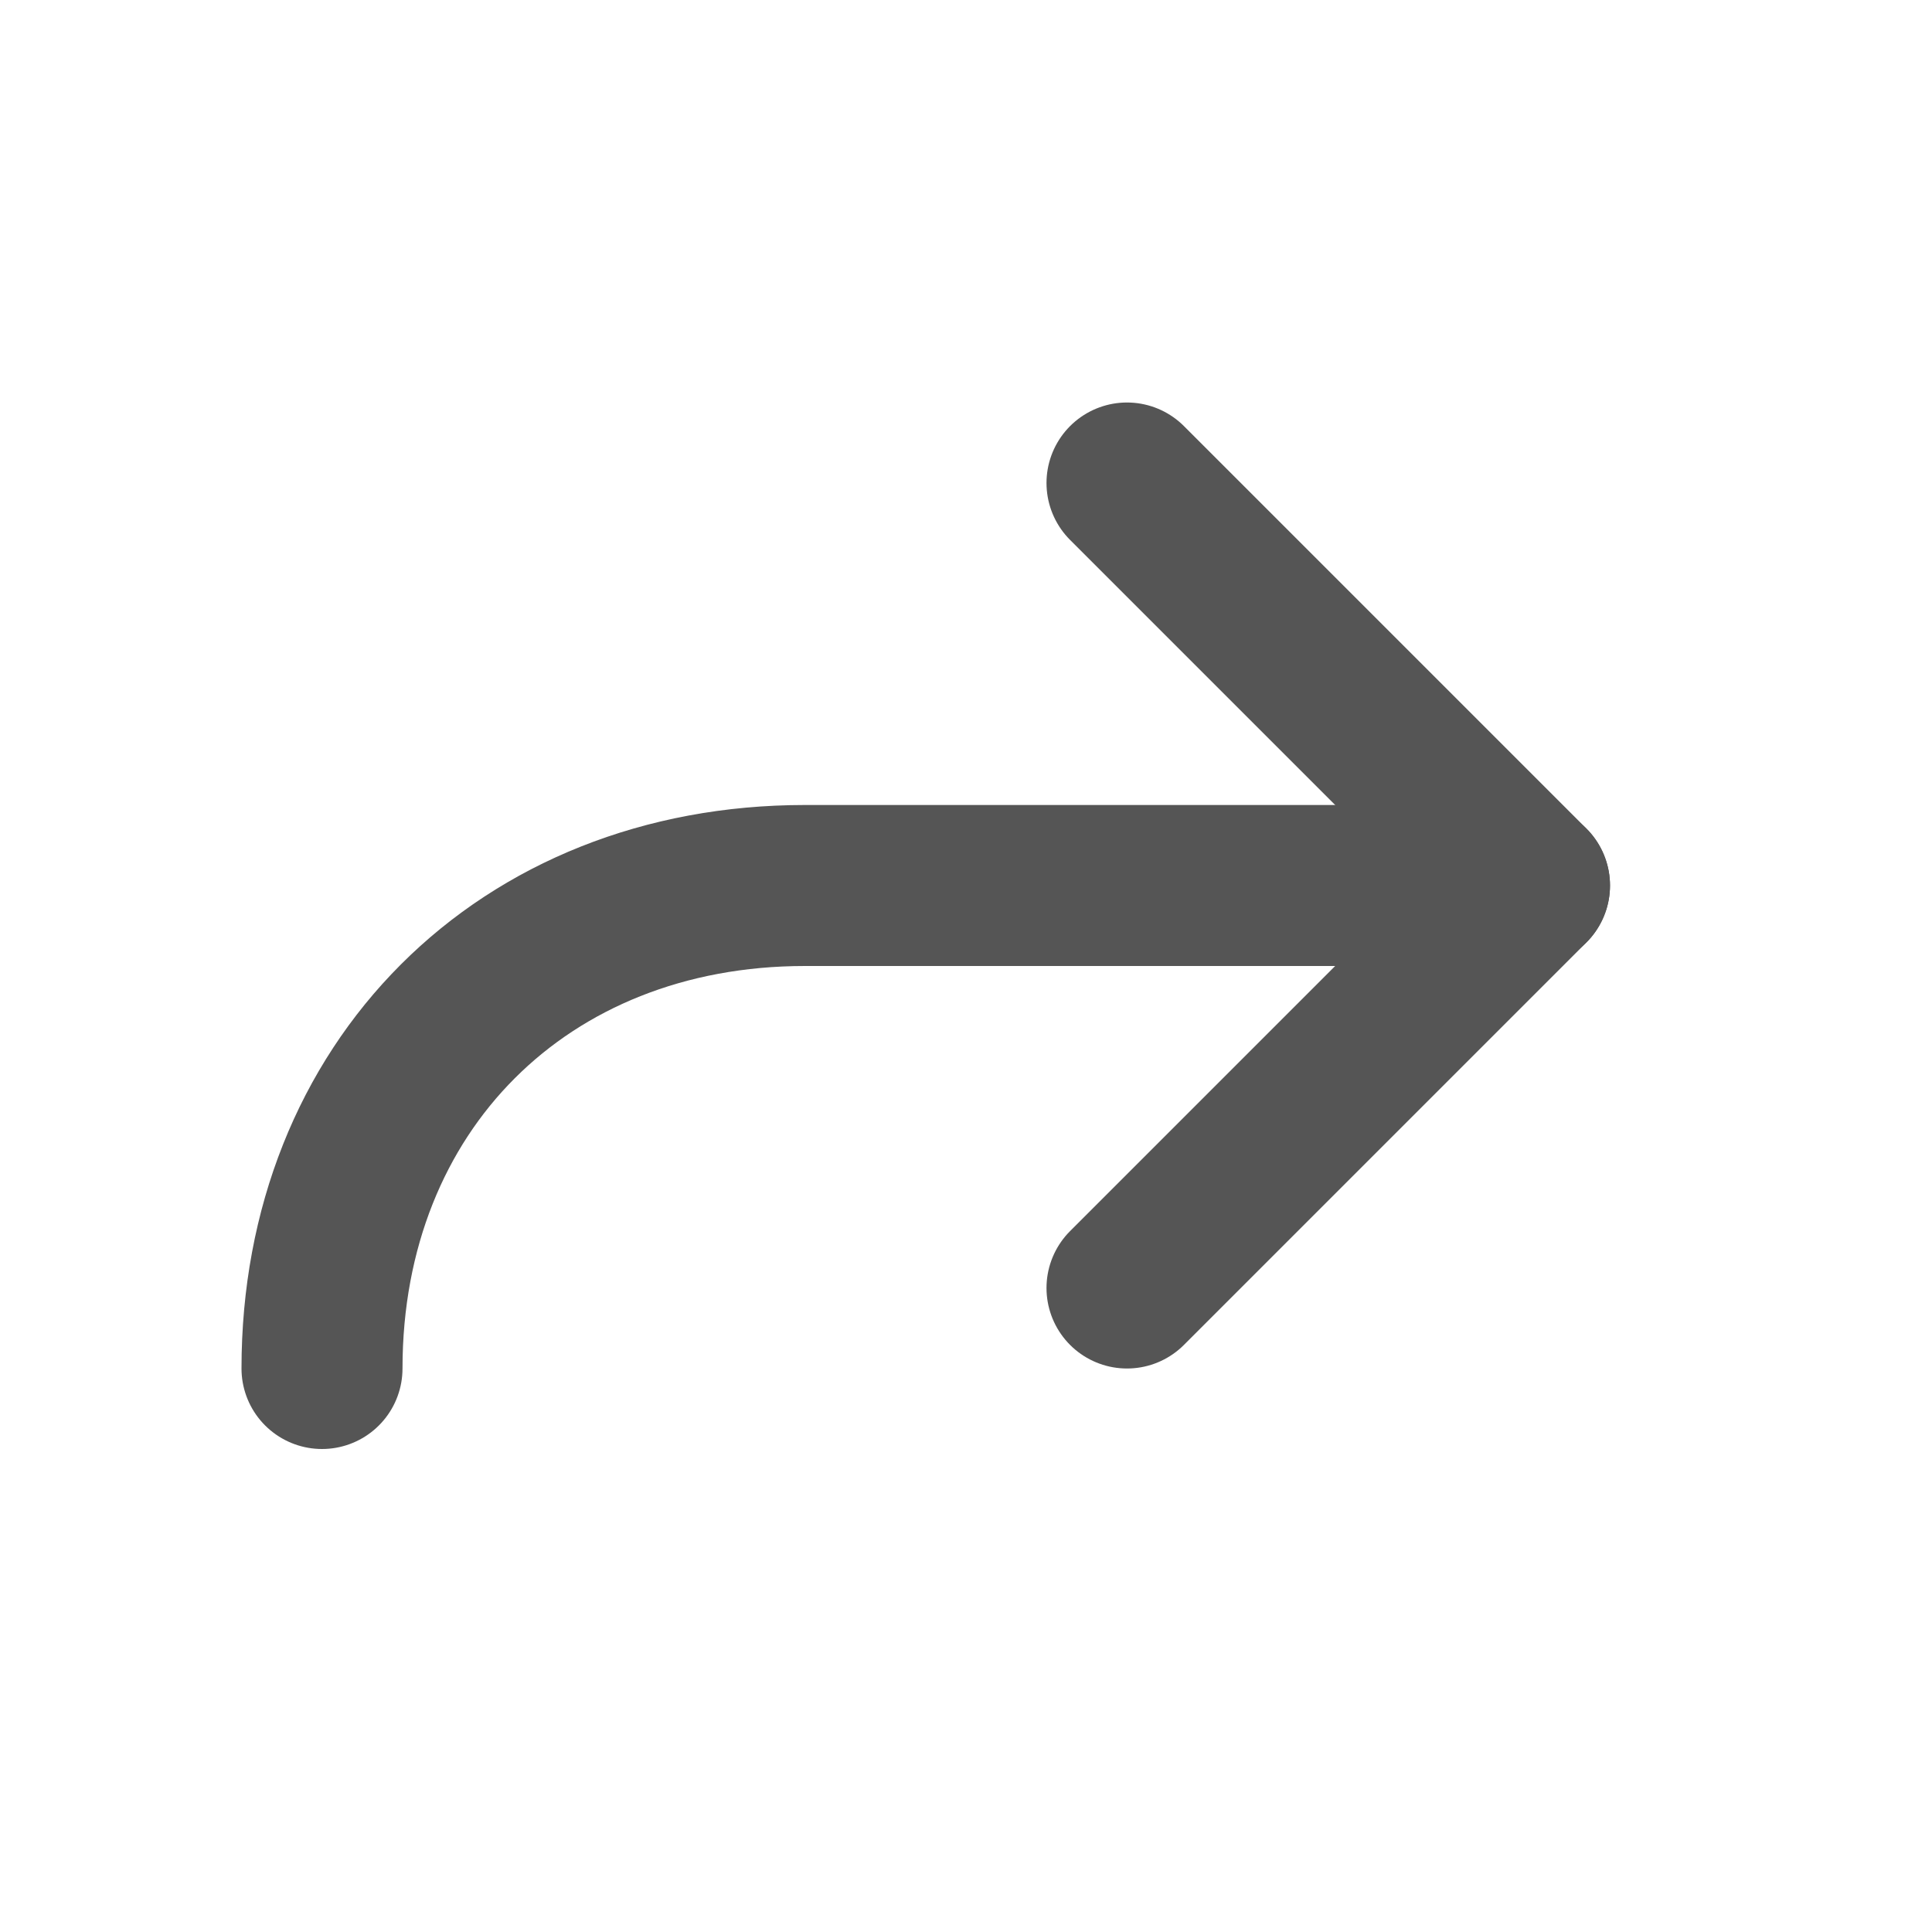
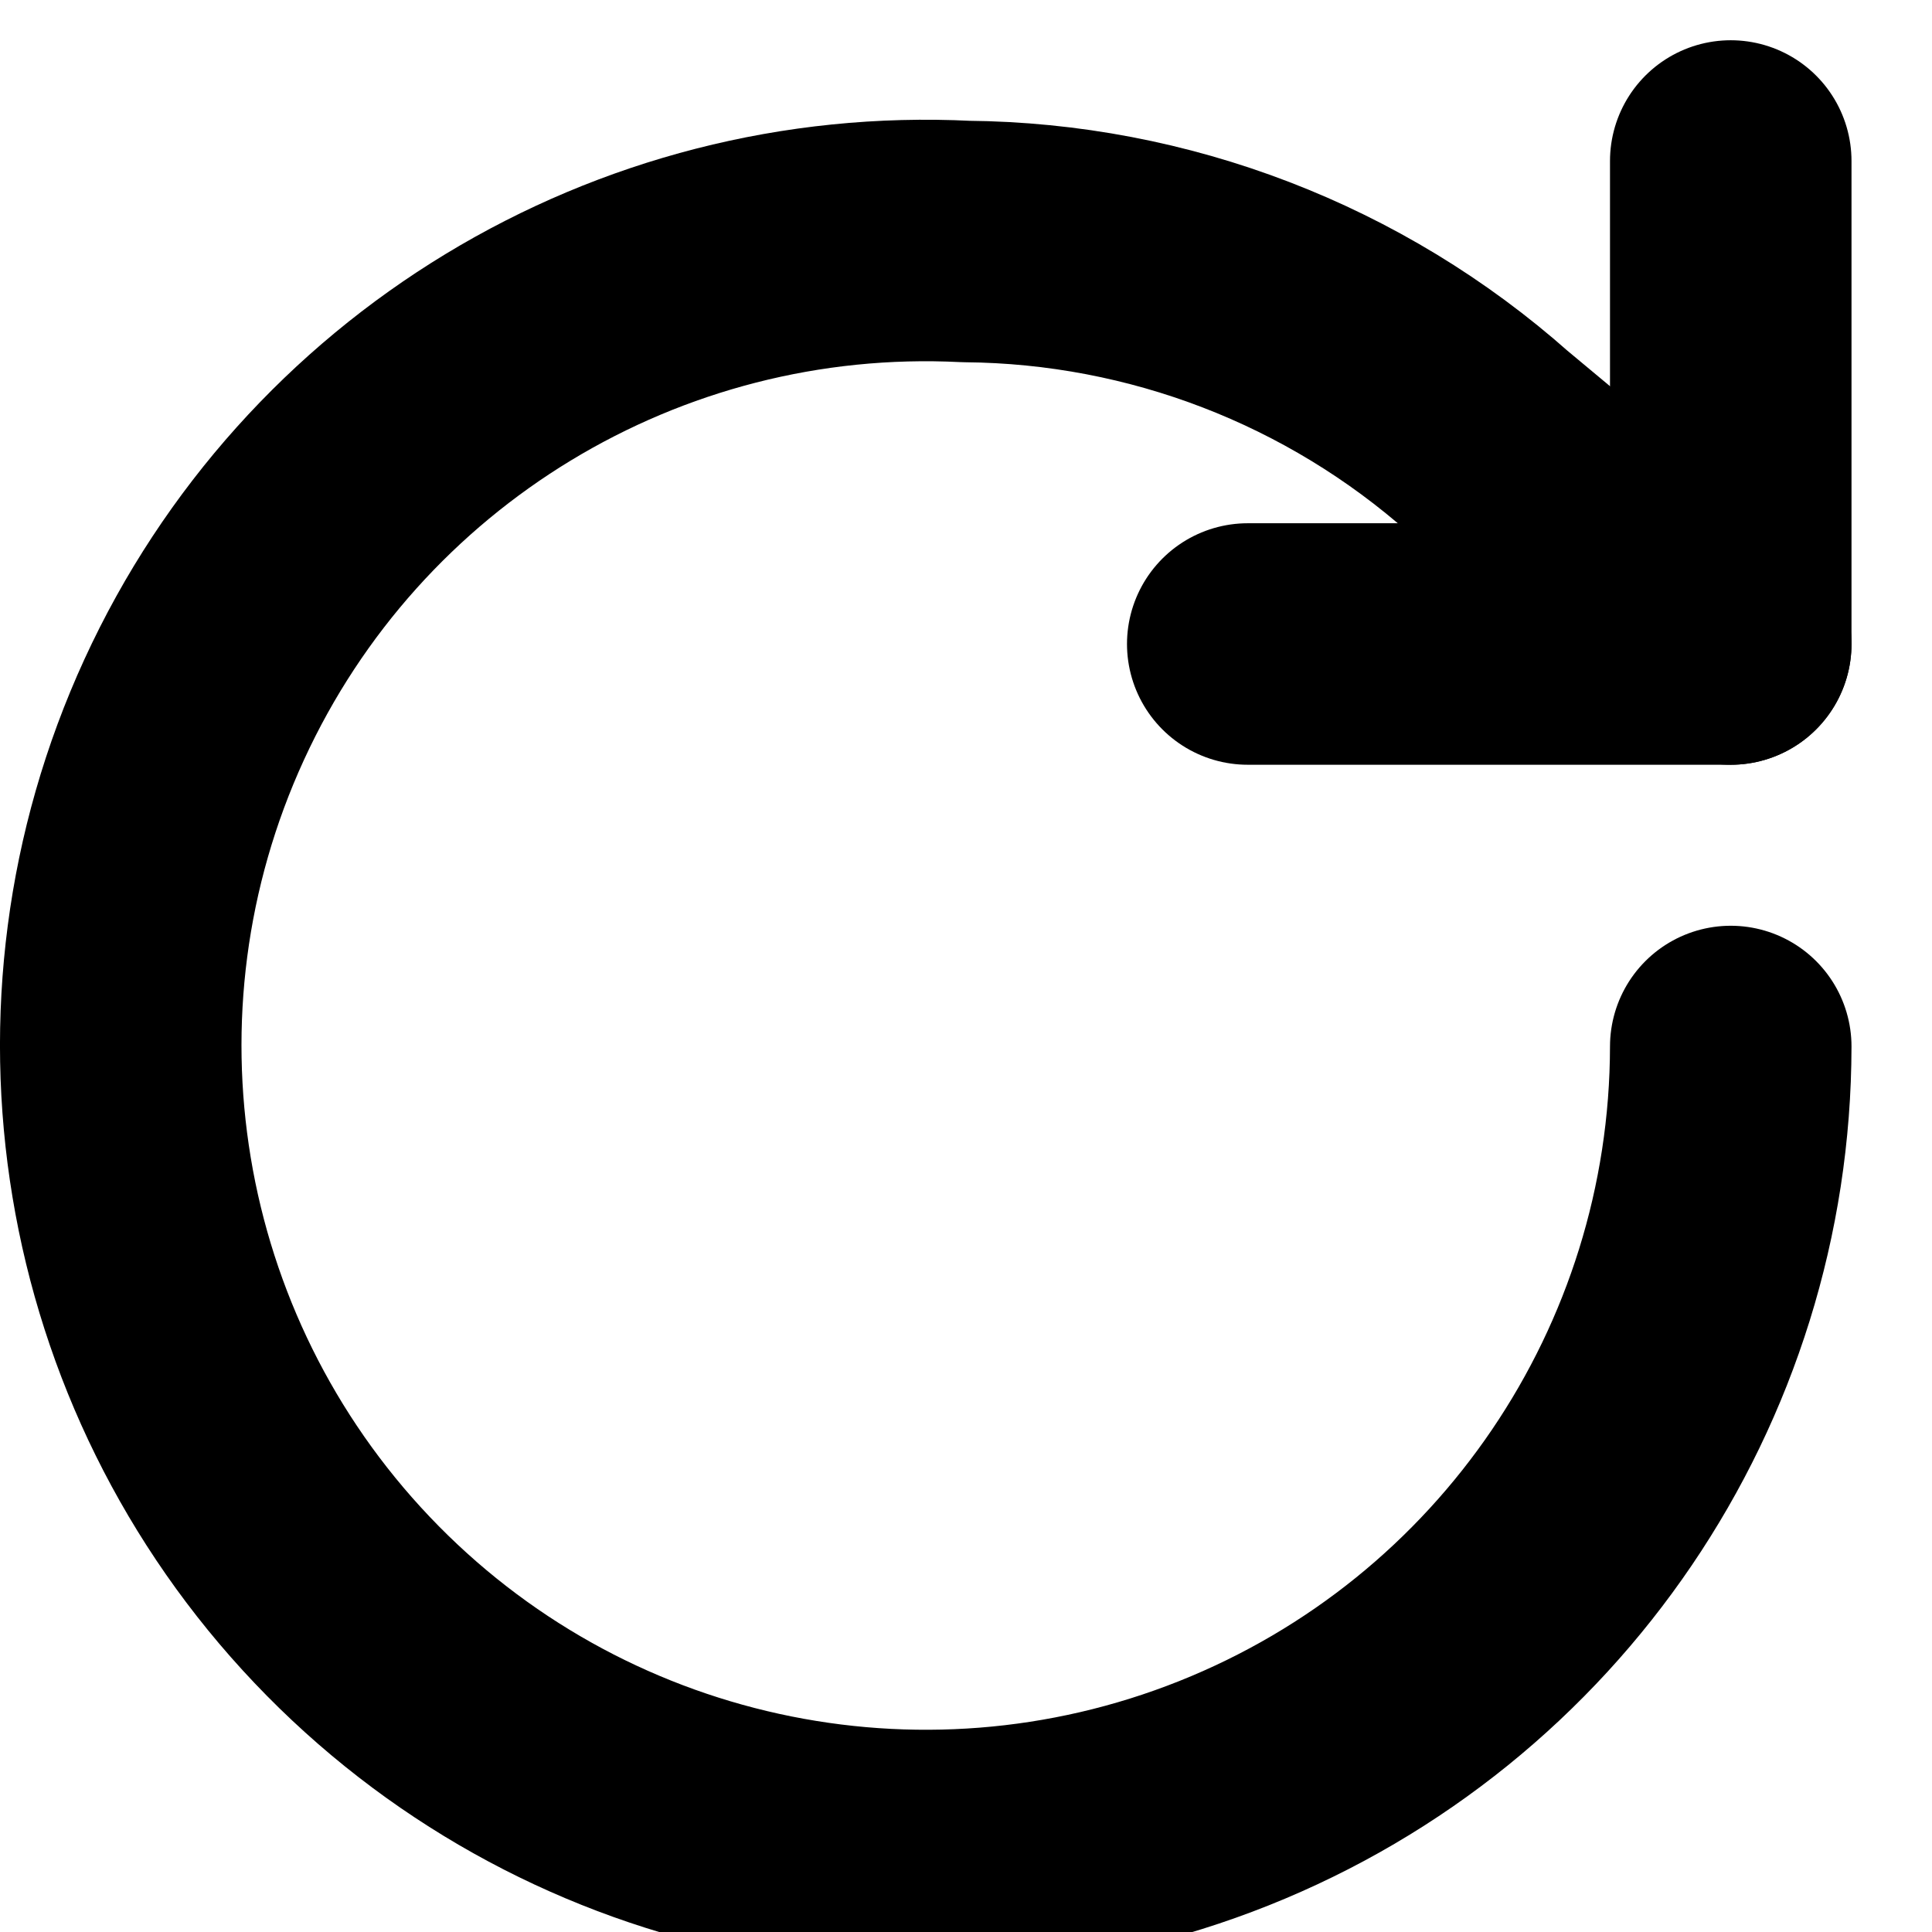
- <svg xmlns="http://www.w3.org/2000/svg" width="20" height="20" viewBox="0 0 24 24" fill="none">
-   <path d="M14 6L19 11L14 16" stroke="#555555" stroke-width="2" stroke-linecap="round" stroke-linejoin="round" />
-   <path d="M19 11H10C6.5 11 4 13.5 4 17" stroke="#555555" stroke-width="2" stroke-linecap="round" />
+ <svg xmlns="http://www.w3.org/2000/svg" width="20" height="20" viewBox="0 0 24 24" fill="none" stroke="currentColor" stroke-width="3" stroke-linecap="round" stroke-linejoin="round">
+   <path d="M21.5 2v6h-6" />
+   <path d="M21.5 13a10 10 0 1 1-9.5-10 9.92 9.92 0 0 1 6.5 2.5l3 2.5" />
</svg>
